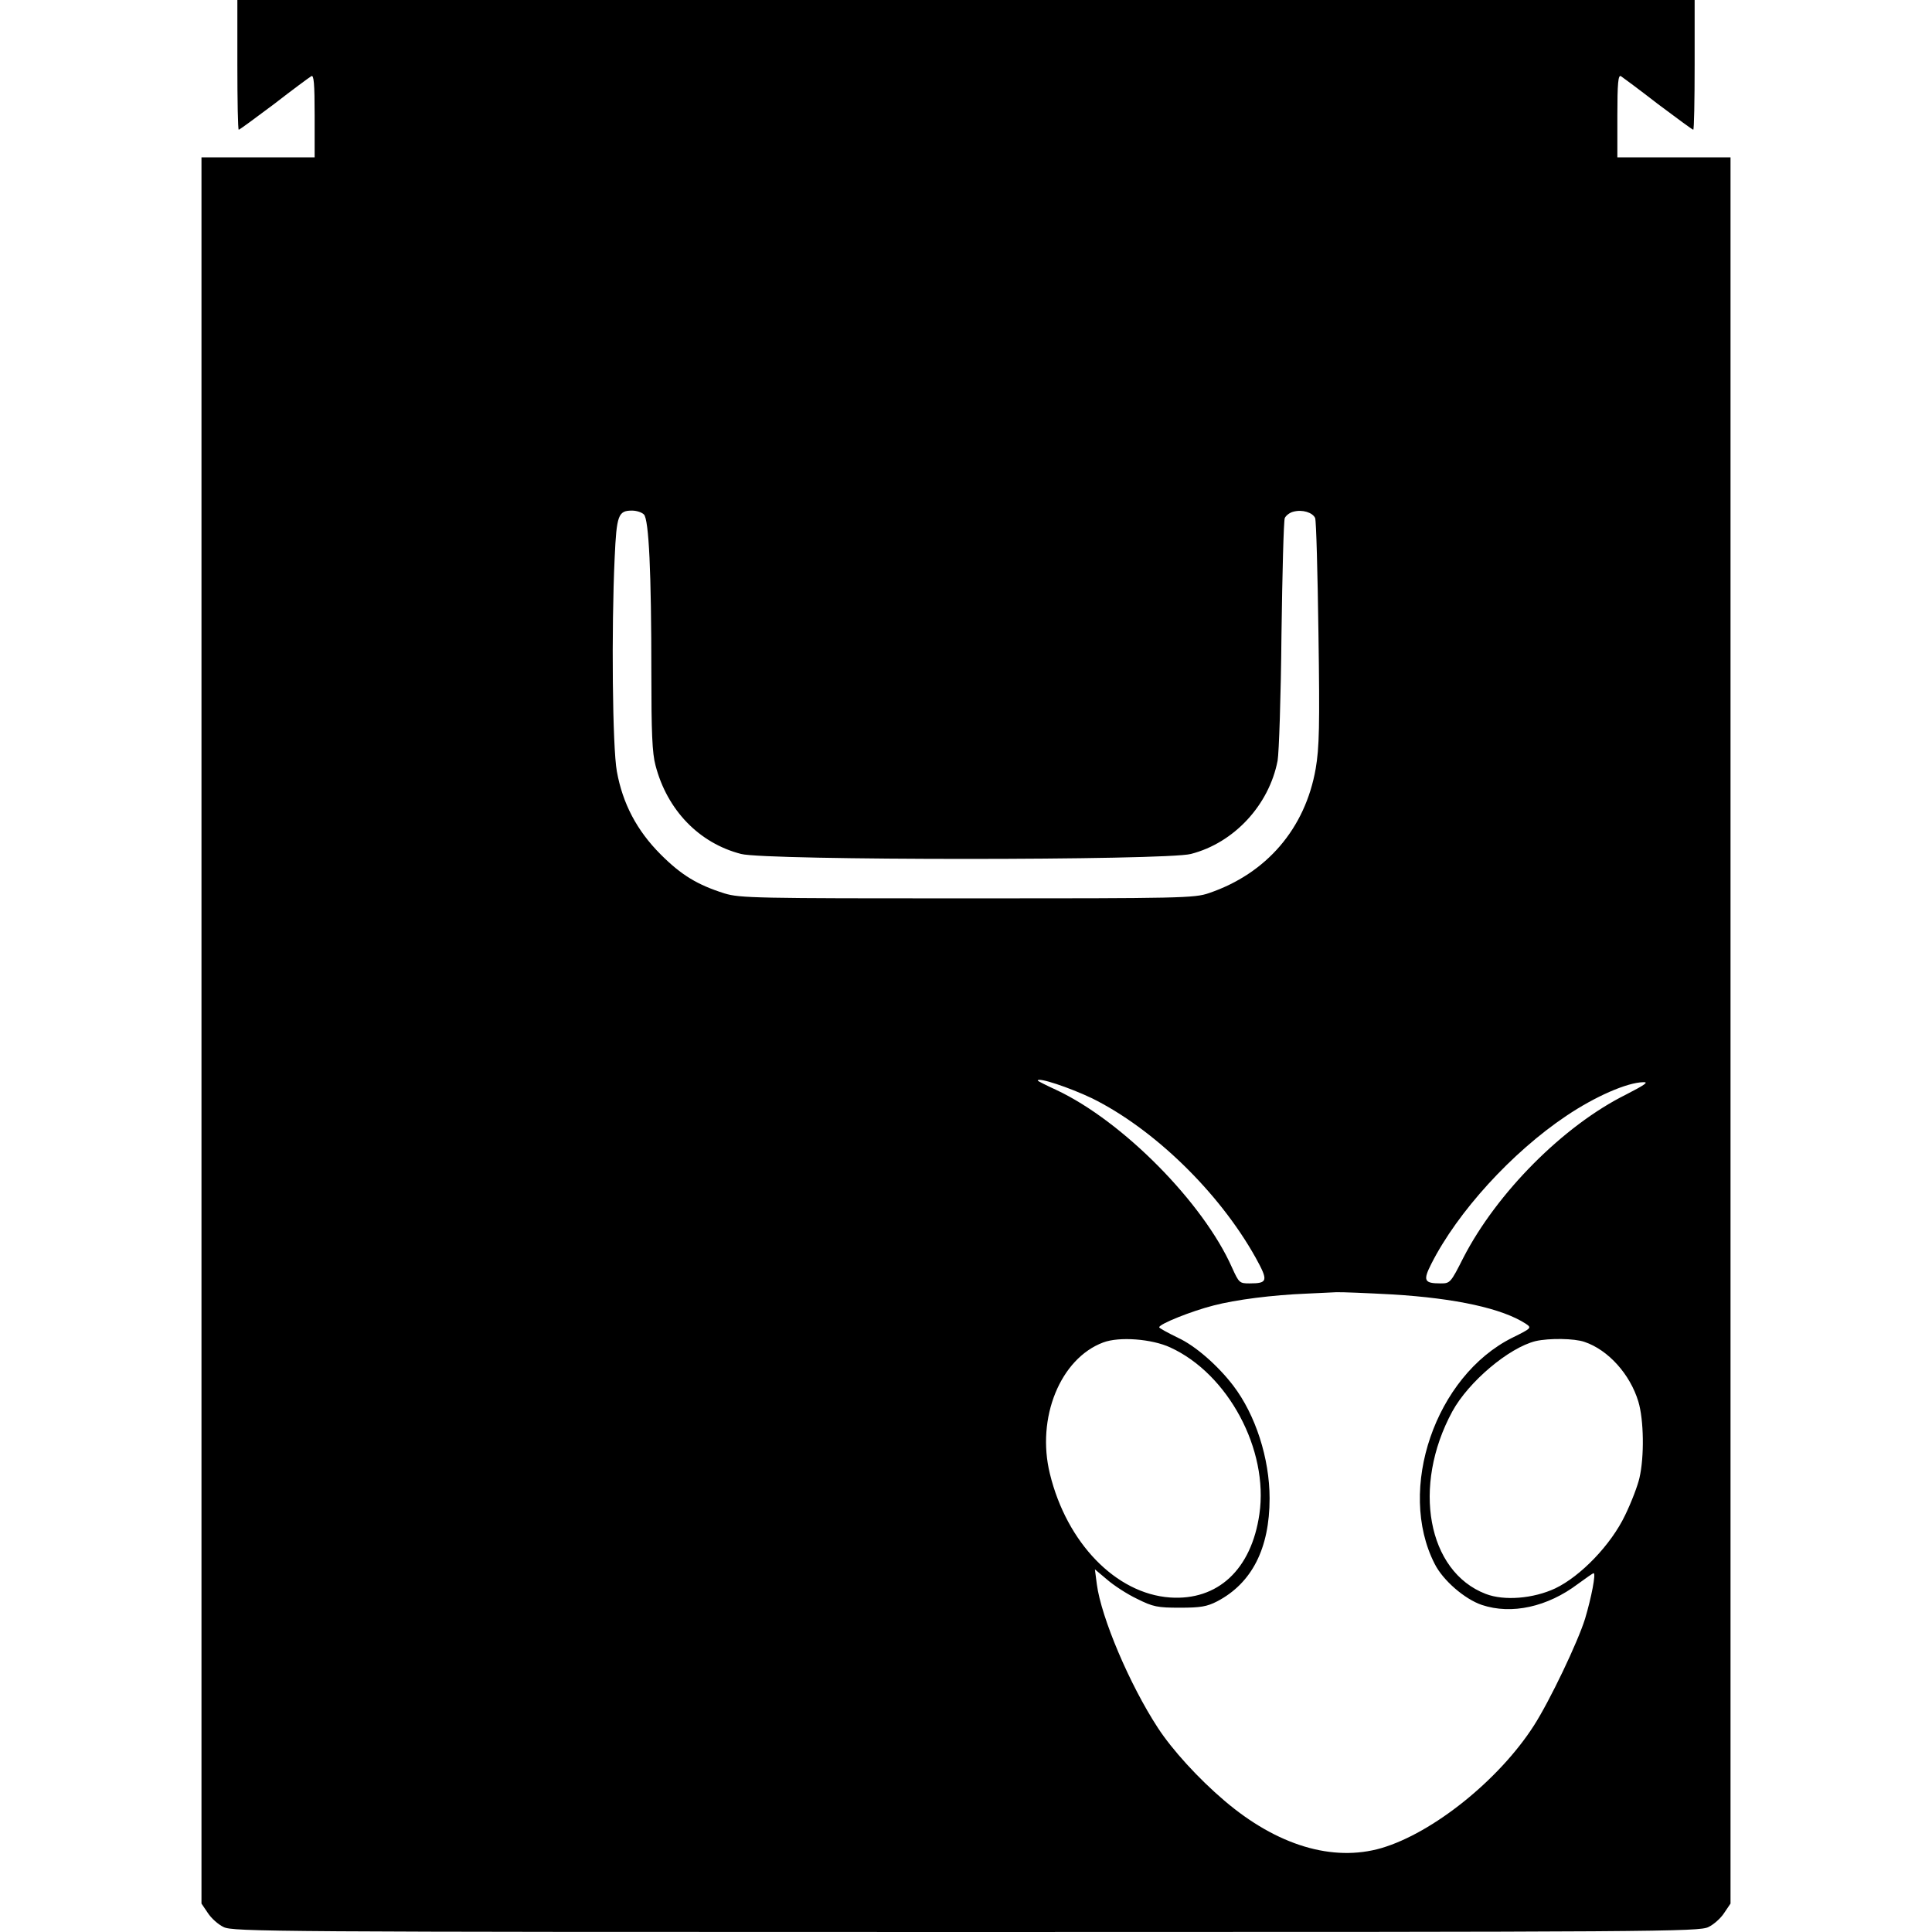
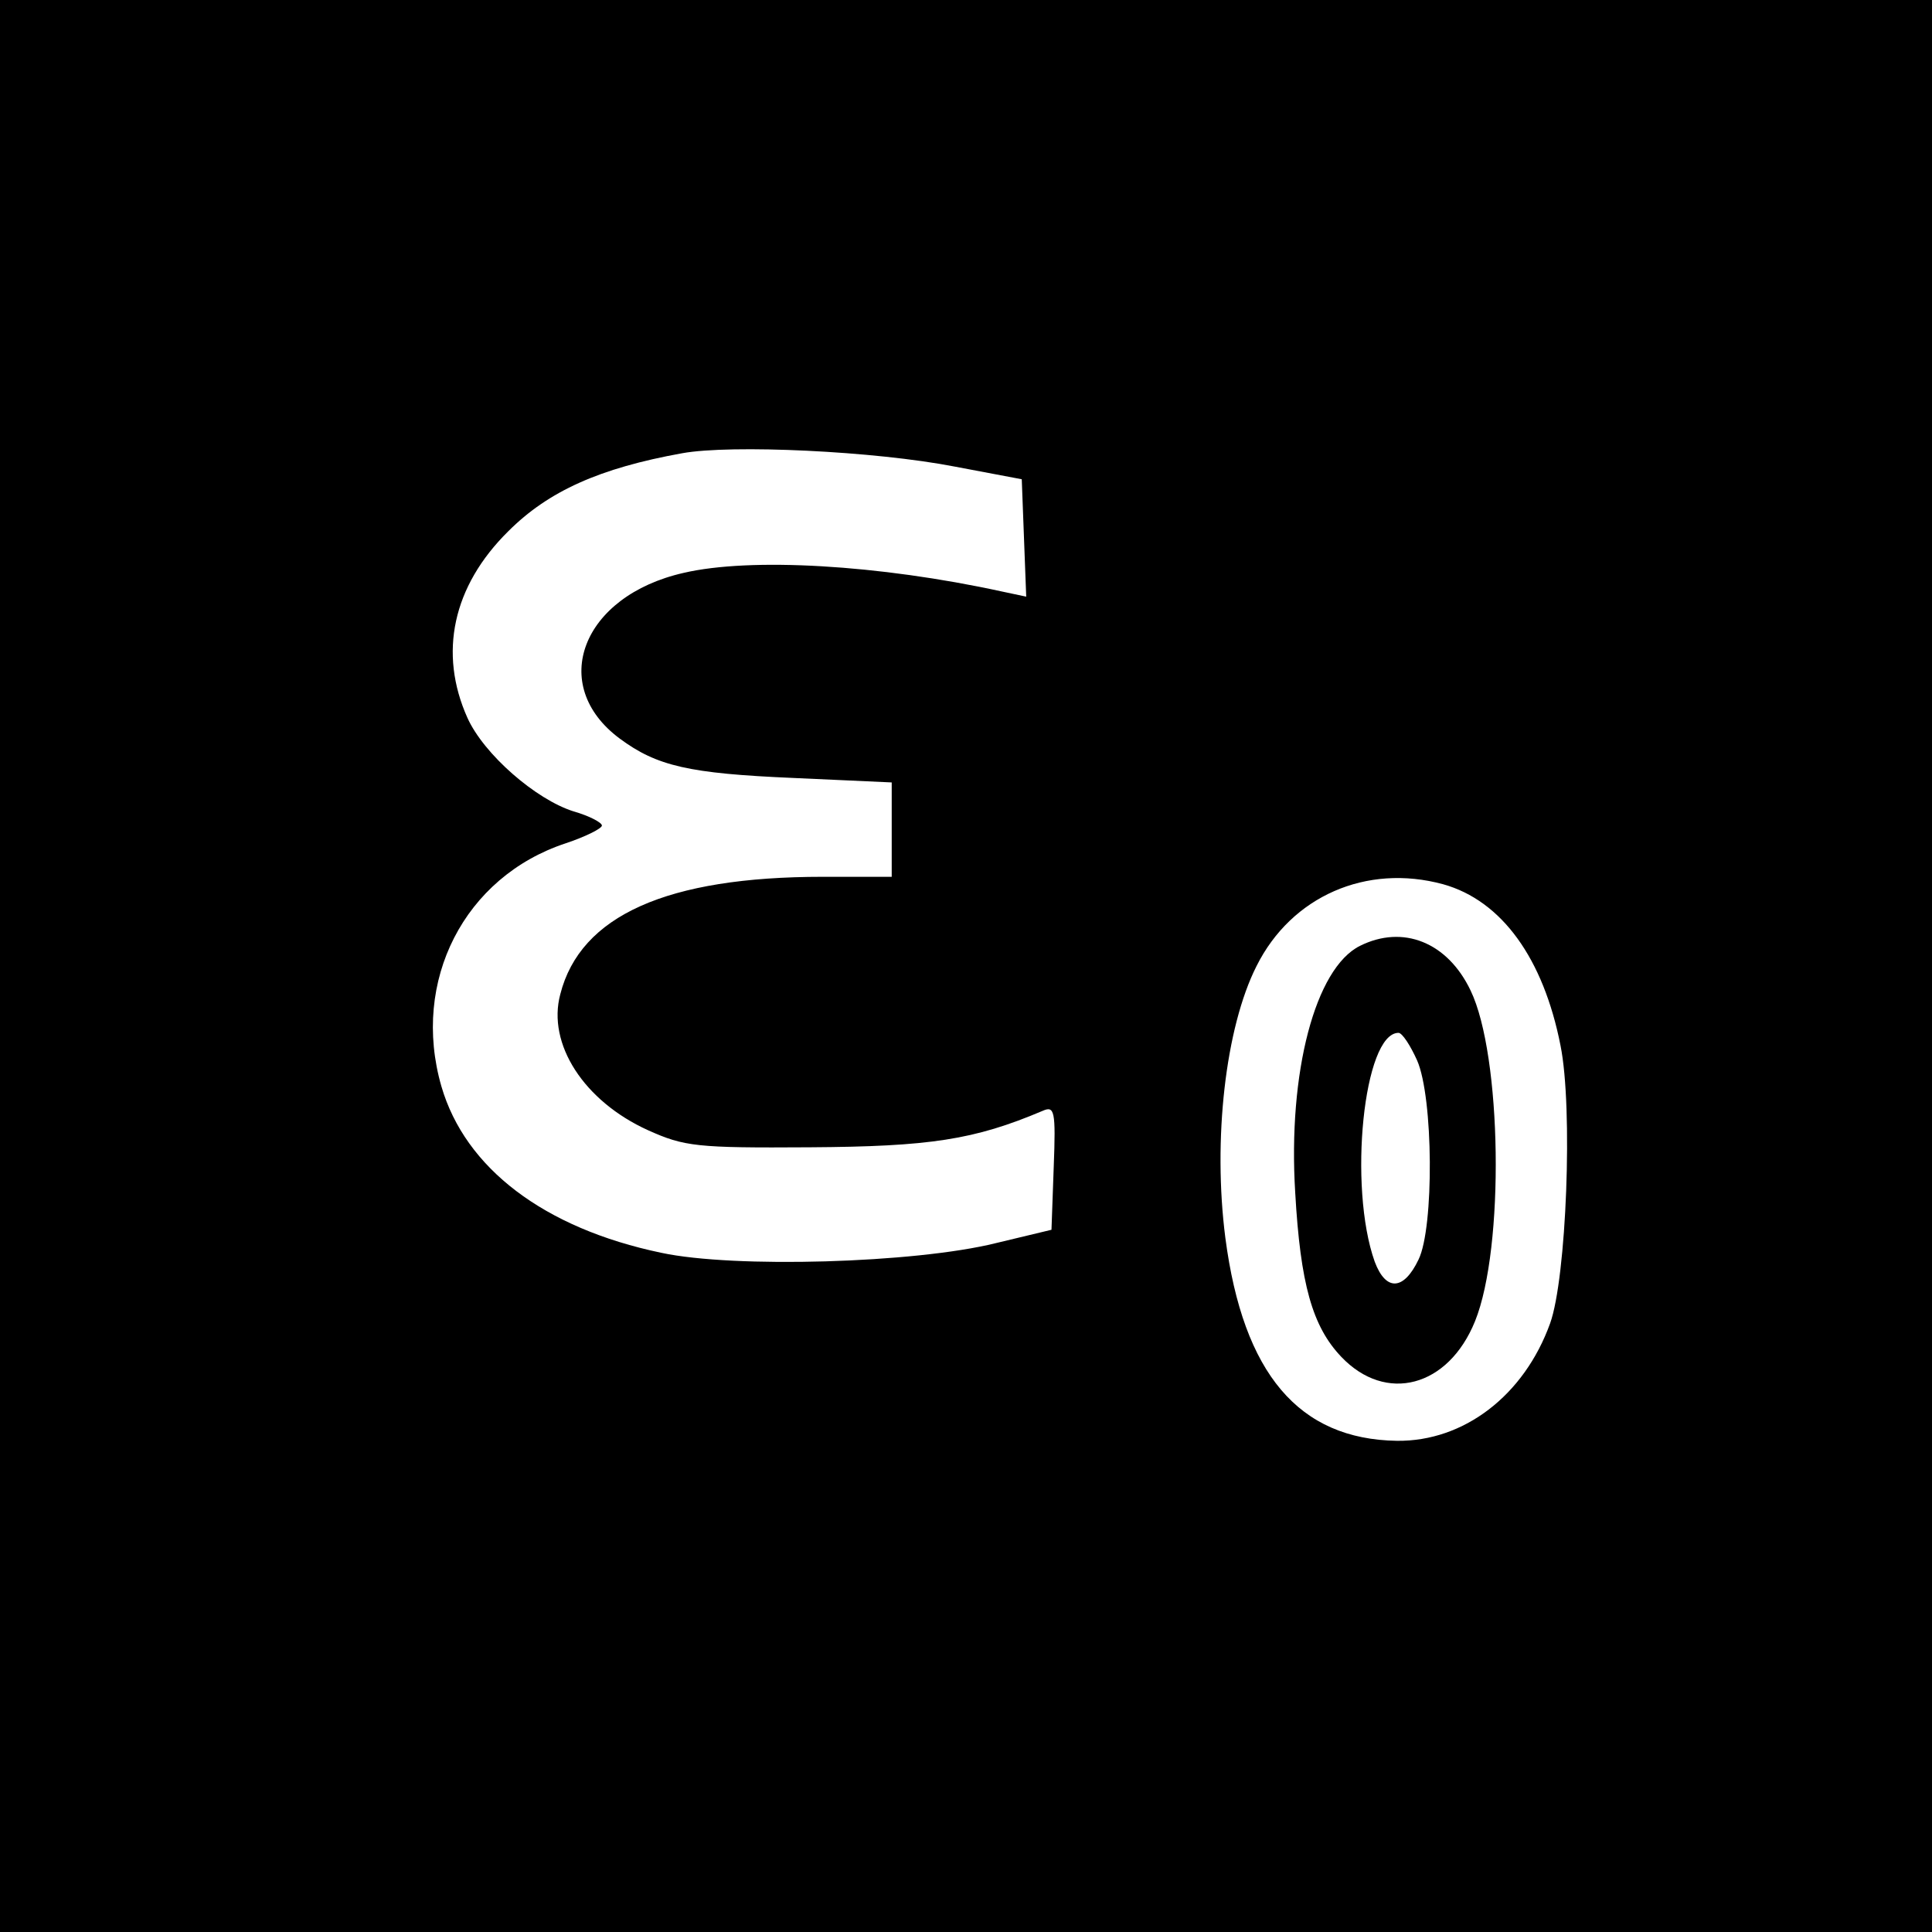
- <svg xmlns="http://www.w3.org/2000/svg" version="1.0" width="700pt" height="700pt" viewBox="0 0 700 700" preserveAspectRatio="xMidYMid meet">
-   <g transform="translate(0,700) scale(0.1,-0.1)" fill="#000000" stroke="none">
-     <path d="M860 6765 c0 -129 2 -235 5 -235 3 0 60 42 128 93 67 52 128 97 135 101 9 6 12 -26 12 -143 l0 -151 -205 0 -205 0 0 -3164 0 -3163 23 -34 c12 -19 38 -42 57 -51 33 -17 182 -18 2690 -18 2508 0 2657 1 2690 18 19 9 45 32 57 51 l23 34 0 3163 0 3164 -205 0 -205 0 0 151 c0 117 3 149 13 143 6 -4 67 -49 134 -101 68 -51 125 -93 128 -93 3 0 5 106 5 235 l0 235 -2640 0 -2640 0 0 -235z m1473 -1629 c18 -18 27 -208 27 -576 0 -212 3 -289 15 -333 42 -162 158 -282 310 -321 89 -24 1541 -24 1630 0 156 40 283 177 314 338 5 28 12 233 14 456 3 223 8 413 12 423 4 9 18 20 31 23 33 9 70 -3 79 -23 4 -10 9 -198 12 -418 5 -336 3 -414 -10 -490 -38 -217 -178 -380 -387 -451 -52 -18 -100 -19 -875 -19 -768 0 -824 1 -880 18 -98 31 -156 66 -231 141 -87 87 -138 185 -159 301 -16 87 -20 515 -8 773 7 156 13 172 63 172 16 0 35 -6 43 -14z m1623 -2115 c223 -110 460 -339 593 -577 47 -85 45 -94 -22 -94 -36 0 -38 2 -63 57 -104 235 -396 531 -637 644 -37 17 -67 32 -67 34 0 13 114 -25 196 -64z m1935 13 c-227 -113 -468 -356 -589 -591 -46 -91 -48 -93 -82 -93 -60 0 -65 10 -34 71 95 188 292 404 489 536 104 70 220 121 279 122 21 1 5 -10 -63 -45z m-846 -724 c231 -14 398 -51 483 -106 22 -15 22 -16 -49 -51 -278 -139 -419 -549 -281 -819 30 -60 109 -128 171 -149 108 -36 238 -7 348 76 29 21 54 39 57 39 9 0 -8 -88 -31 -165 -26 -84 -128 -298 -186 -388 -126 -196 -365 -388 -552 -443 -176 -51 -378 9 -569 172 -94 80 -189 184 -241 264 -102 156 -205 399 -221 520 l-7 54 44 -37 c24 -21 73 -53 109 -70 58 -29 74 -32 155 -32 75 0 98 4 135 23 126 66 190 192 190 373 0 145 -51 303 -132 409 -56 73 -137 144 -200 173 -37 18 -68 35 -68 38 0 12 118 59 197 79 80 21 213 38 338 43 39 2 86 4 105 5 19 1 112 -3 205 -8z m-805 -192 c210 -96 357 -371 323 -604 -29 -201 -151 -314 -324 -302 -196 14 -374 198 -435 448 -50 203 38 418 193 476 58 22 176 13 243 -18z m1501 20 c86 -29 165 -117 195 -216 20 -66 22 -200 4 -277 -6 -27 -29 -88 -52 -135 -51 -107 -161 -221 -253 -265 -79 -37 -185 -46 -252 -20 -211 81 -268 390 -121 661 59 108 205 231 302 255 49 11 140 10 177 -3z" />
+ <svg xmlns="http://www.w3.org/2000/svg" version="1.0" width="16pt" height="16pt" viewBox="0 0 16 16" preserveAspectRatio="xMidYMid meet">
+   <g transform="translate(0,16) scale(0.006154,-0.006154)" fill="#000000" stroke="none">
+     <path d="M0 1300 l0 -1300 1300 0 1300 0 0 1300 0 1300 -1300 0 -1300 0 0 -1300z m1285 672 l90 -17 3 -79 3 -79 -33 7 c-165 36 -338 46 -428 25 -137 -31 -183 -151 -86 -223 50 -37 93 -47 234 -53 l132 -6 0 -63 0 -64 -93 0 c-209 0 -326 -52 -353 -158 -18 -67 32 -144 118 -183 49 -22 65 -24 218 -23 161 1 221 10 313 49 16 7 18 1 15 -76 l-3 -84 -75 -18 c-109 -27 -352 -34 -450 -13 -158 33 -264 114 -296 224 -41 142 31 282 167 327 27 9 49 20 49 24 0 4 -17 13 -38 19 -51 16 -121 77 -143 126 -39 87 -20 177 55 251 54 54 123 85 234 105 66 12 259 3 367 -18z m657 -562 c79 -22 135 -100 158 -217 17 -84 8 -313 -14 -374 -35 -97 -116 -159 -206 -158 -132 2 -207 90 -231 273 -17 132 0 283 42 366 47 94 148 138 251 110z" />
+     <path d="M1830 1327 c-60 -30 -97 -170 -87 -332 7 -123 23 -180 62 -221 60 -63 144 -41 180 48 40 99 36 358 -6 445 -31 65 -91 89 -149 60z m77 -154 c22 -50 23 -225 2 -268 -20 -42 -44 -43 -59 -3 -36 101 -15 308 32 308 5 0 16 -17 25 -37z" />
  </g>
</svg>
